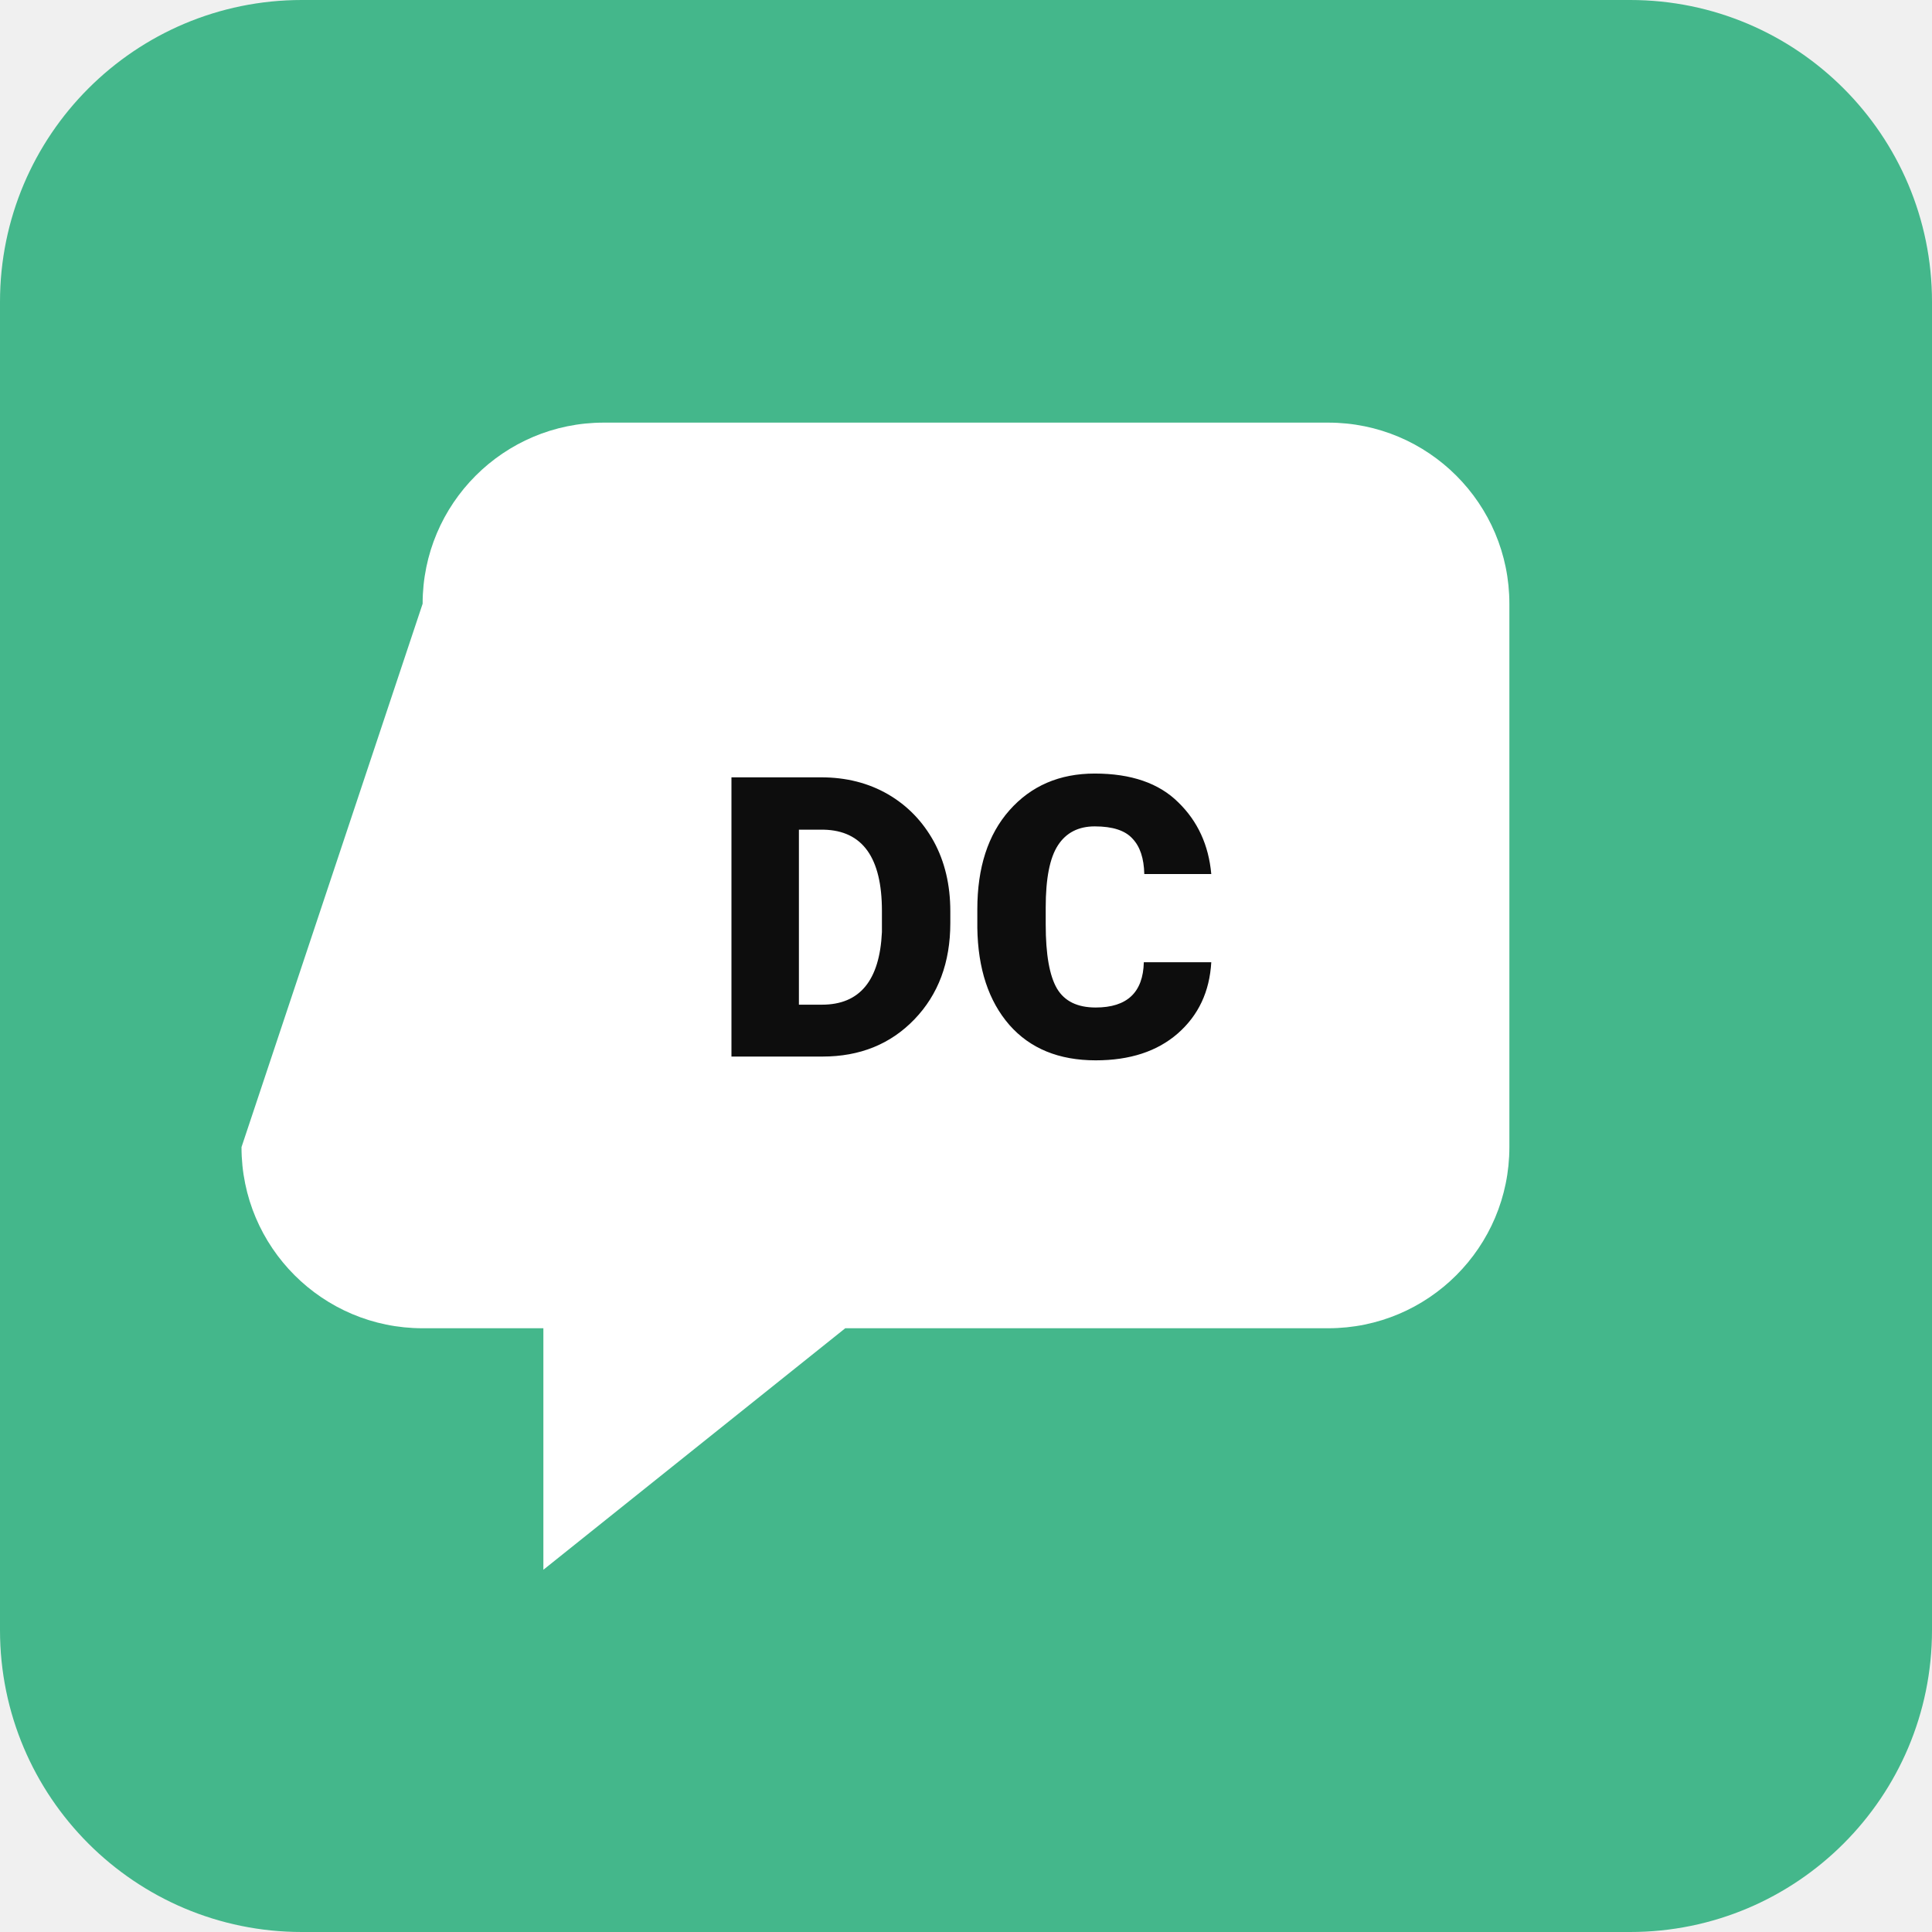
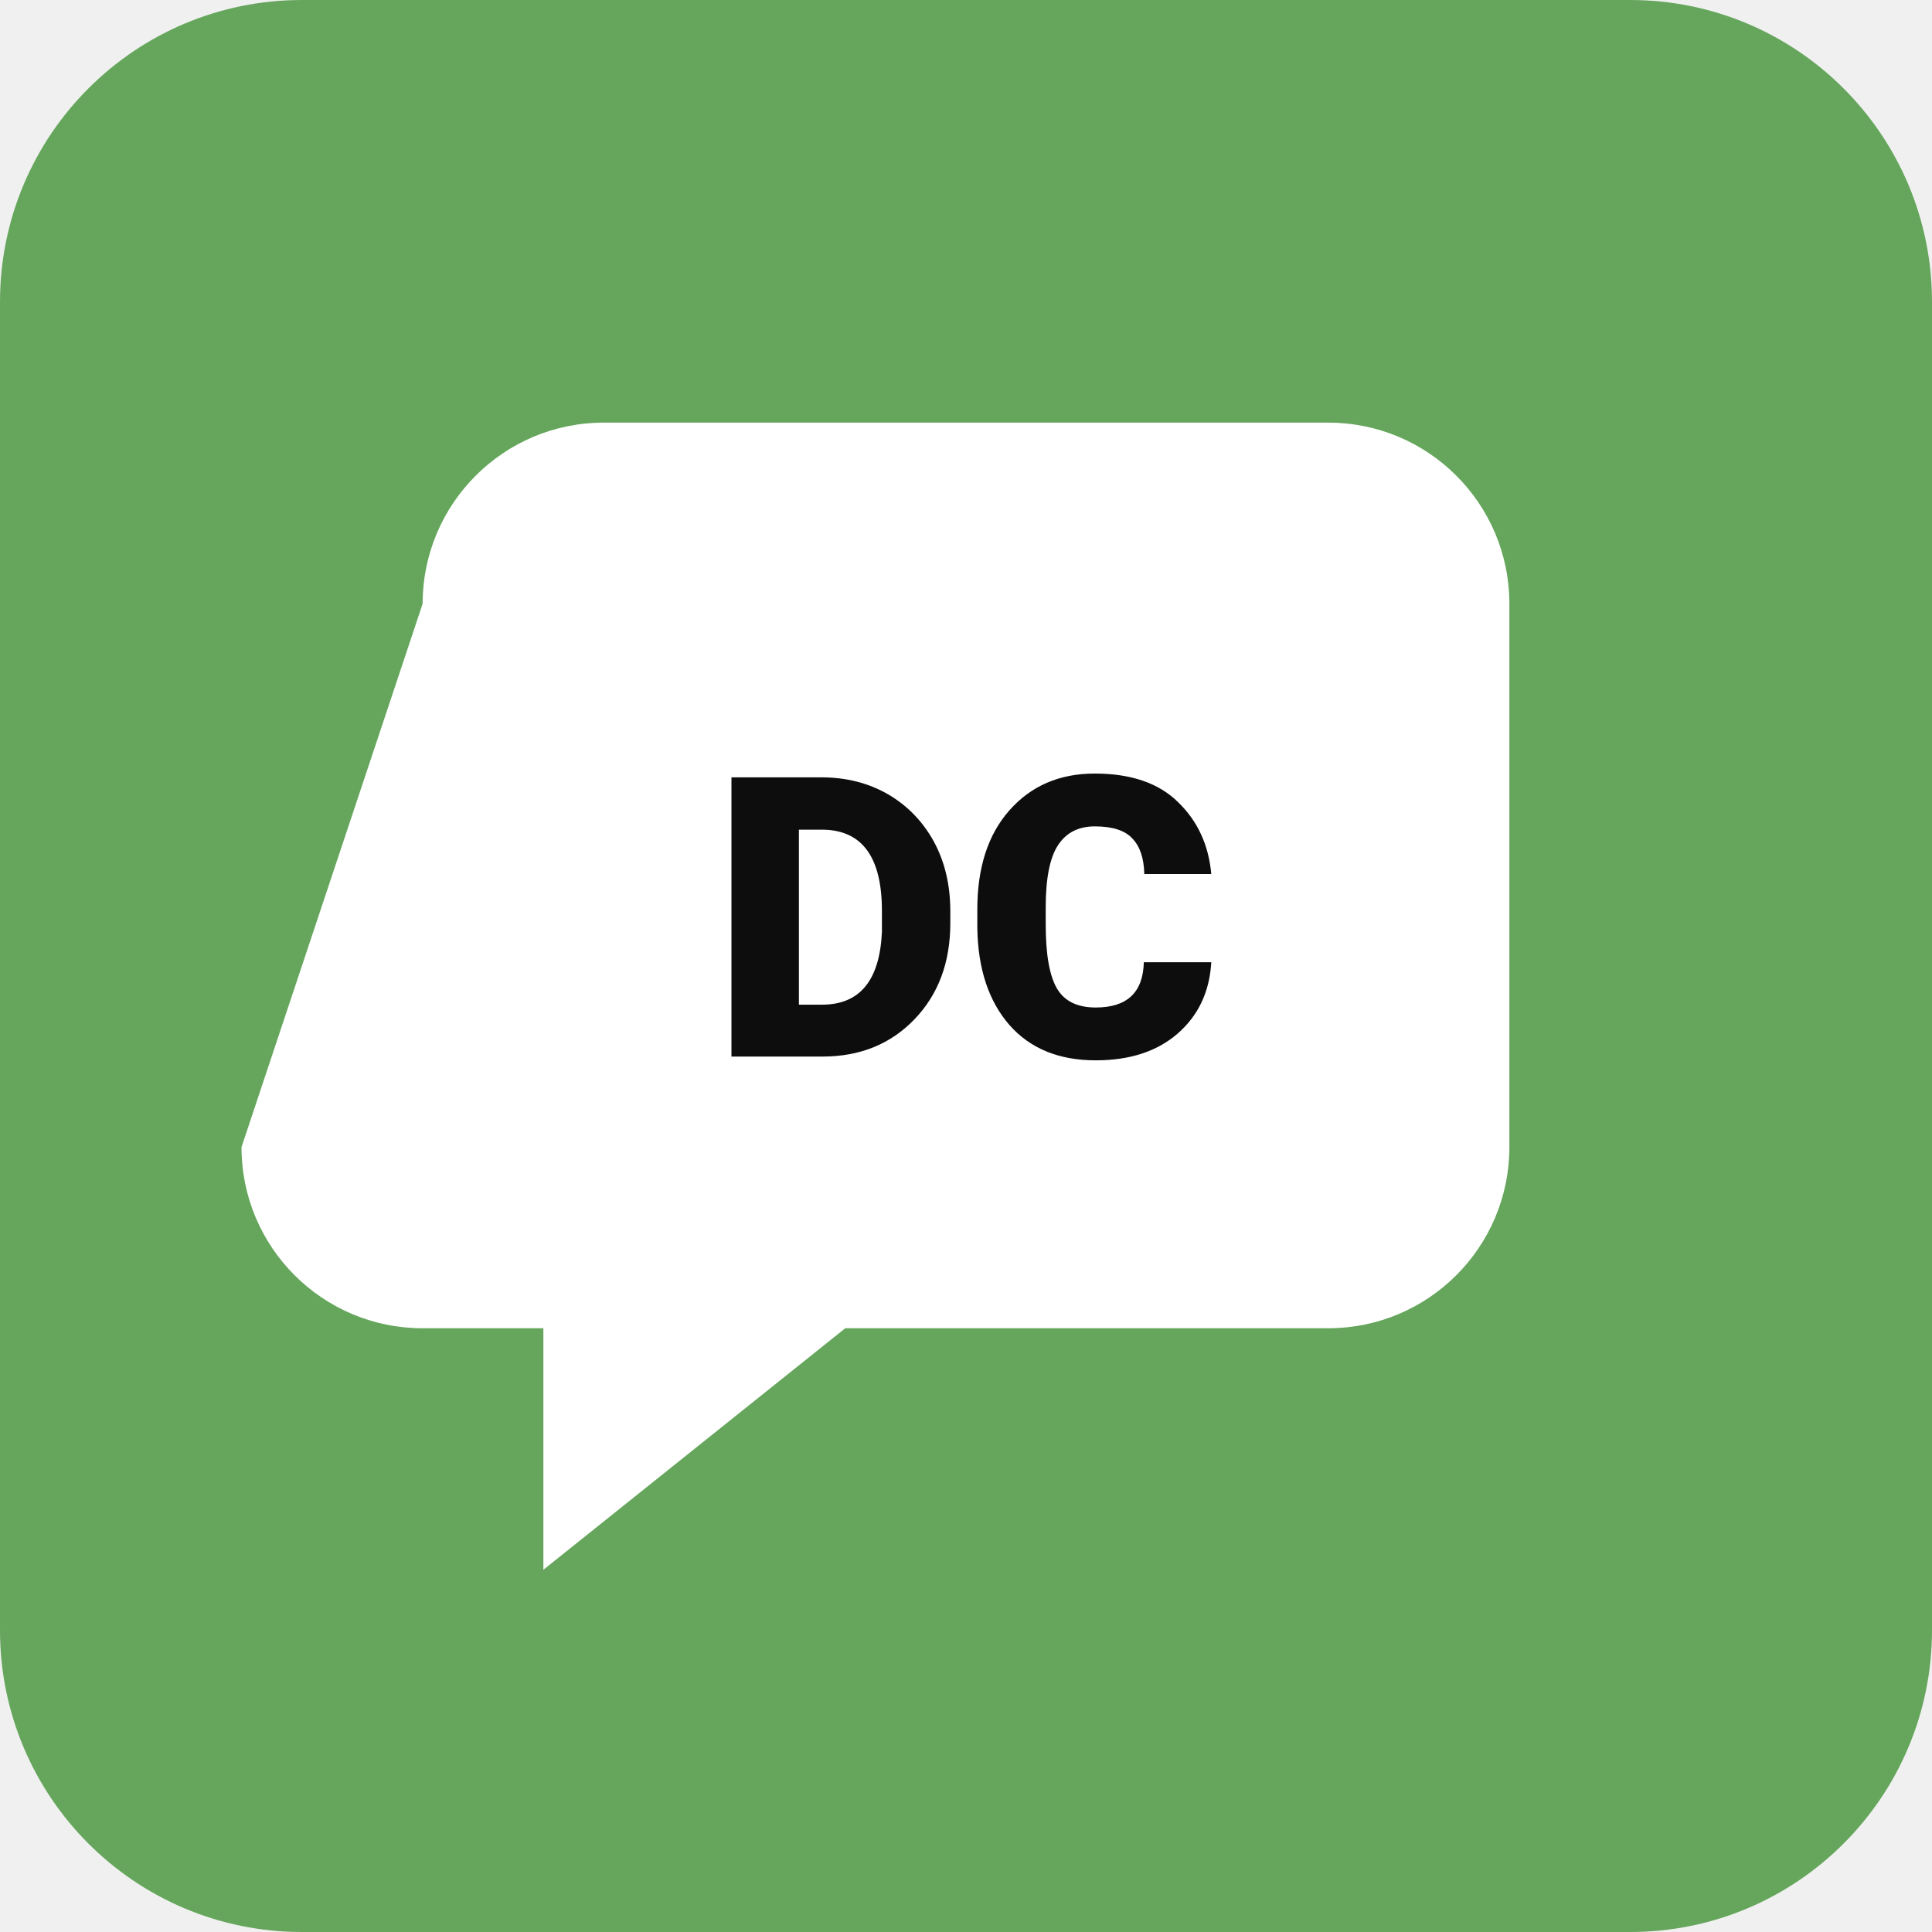
<svg xmlns="http://www.w3.org/2000/svg" viewBox="0 0 64 64">
-   <rect width="64" height="64" rx="10" fill="#44b78b" />
+   <rect width="64" height="64" rx="10" fill="#65a65c" />
  <path d="M14 20a6 6 0 0 1 6-6h24a6 6 0 0 1 6 6v18a6 6 0 0 1-6 6H28l-10 8v-8h-4a6 6 0 0 1-6-6Z" fill="#ffffff" />
  <text x="32" y="35" text-anchor="middle" font-family="Roboto, sans-serif" font-weight="800" font-size="13" fill="#0d0d0d">DC</text>
</svg>
